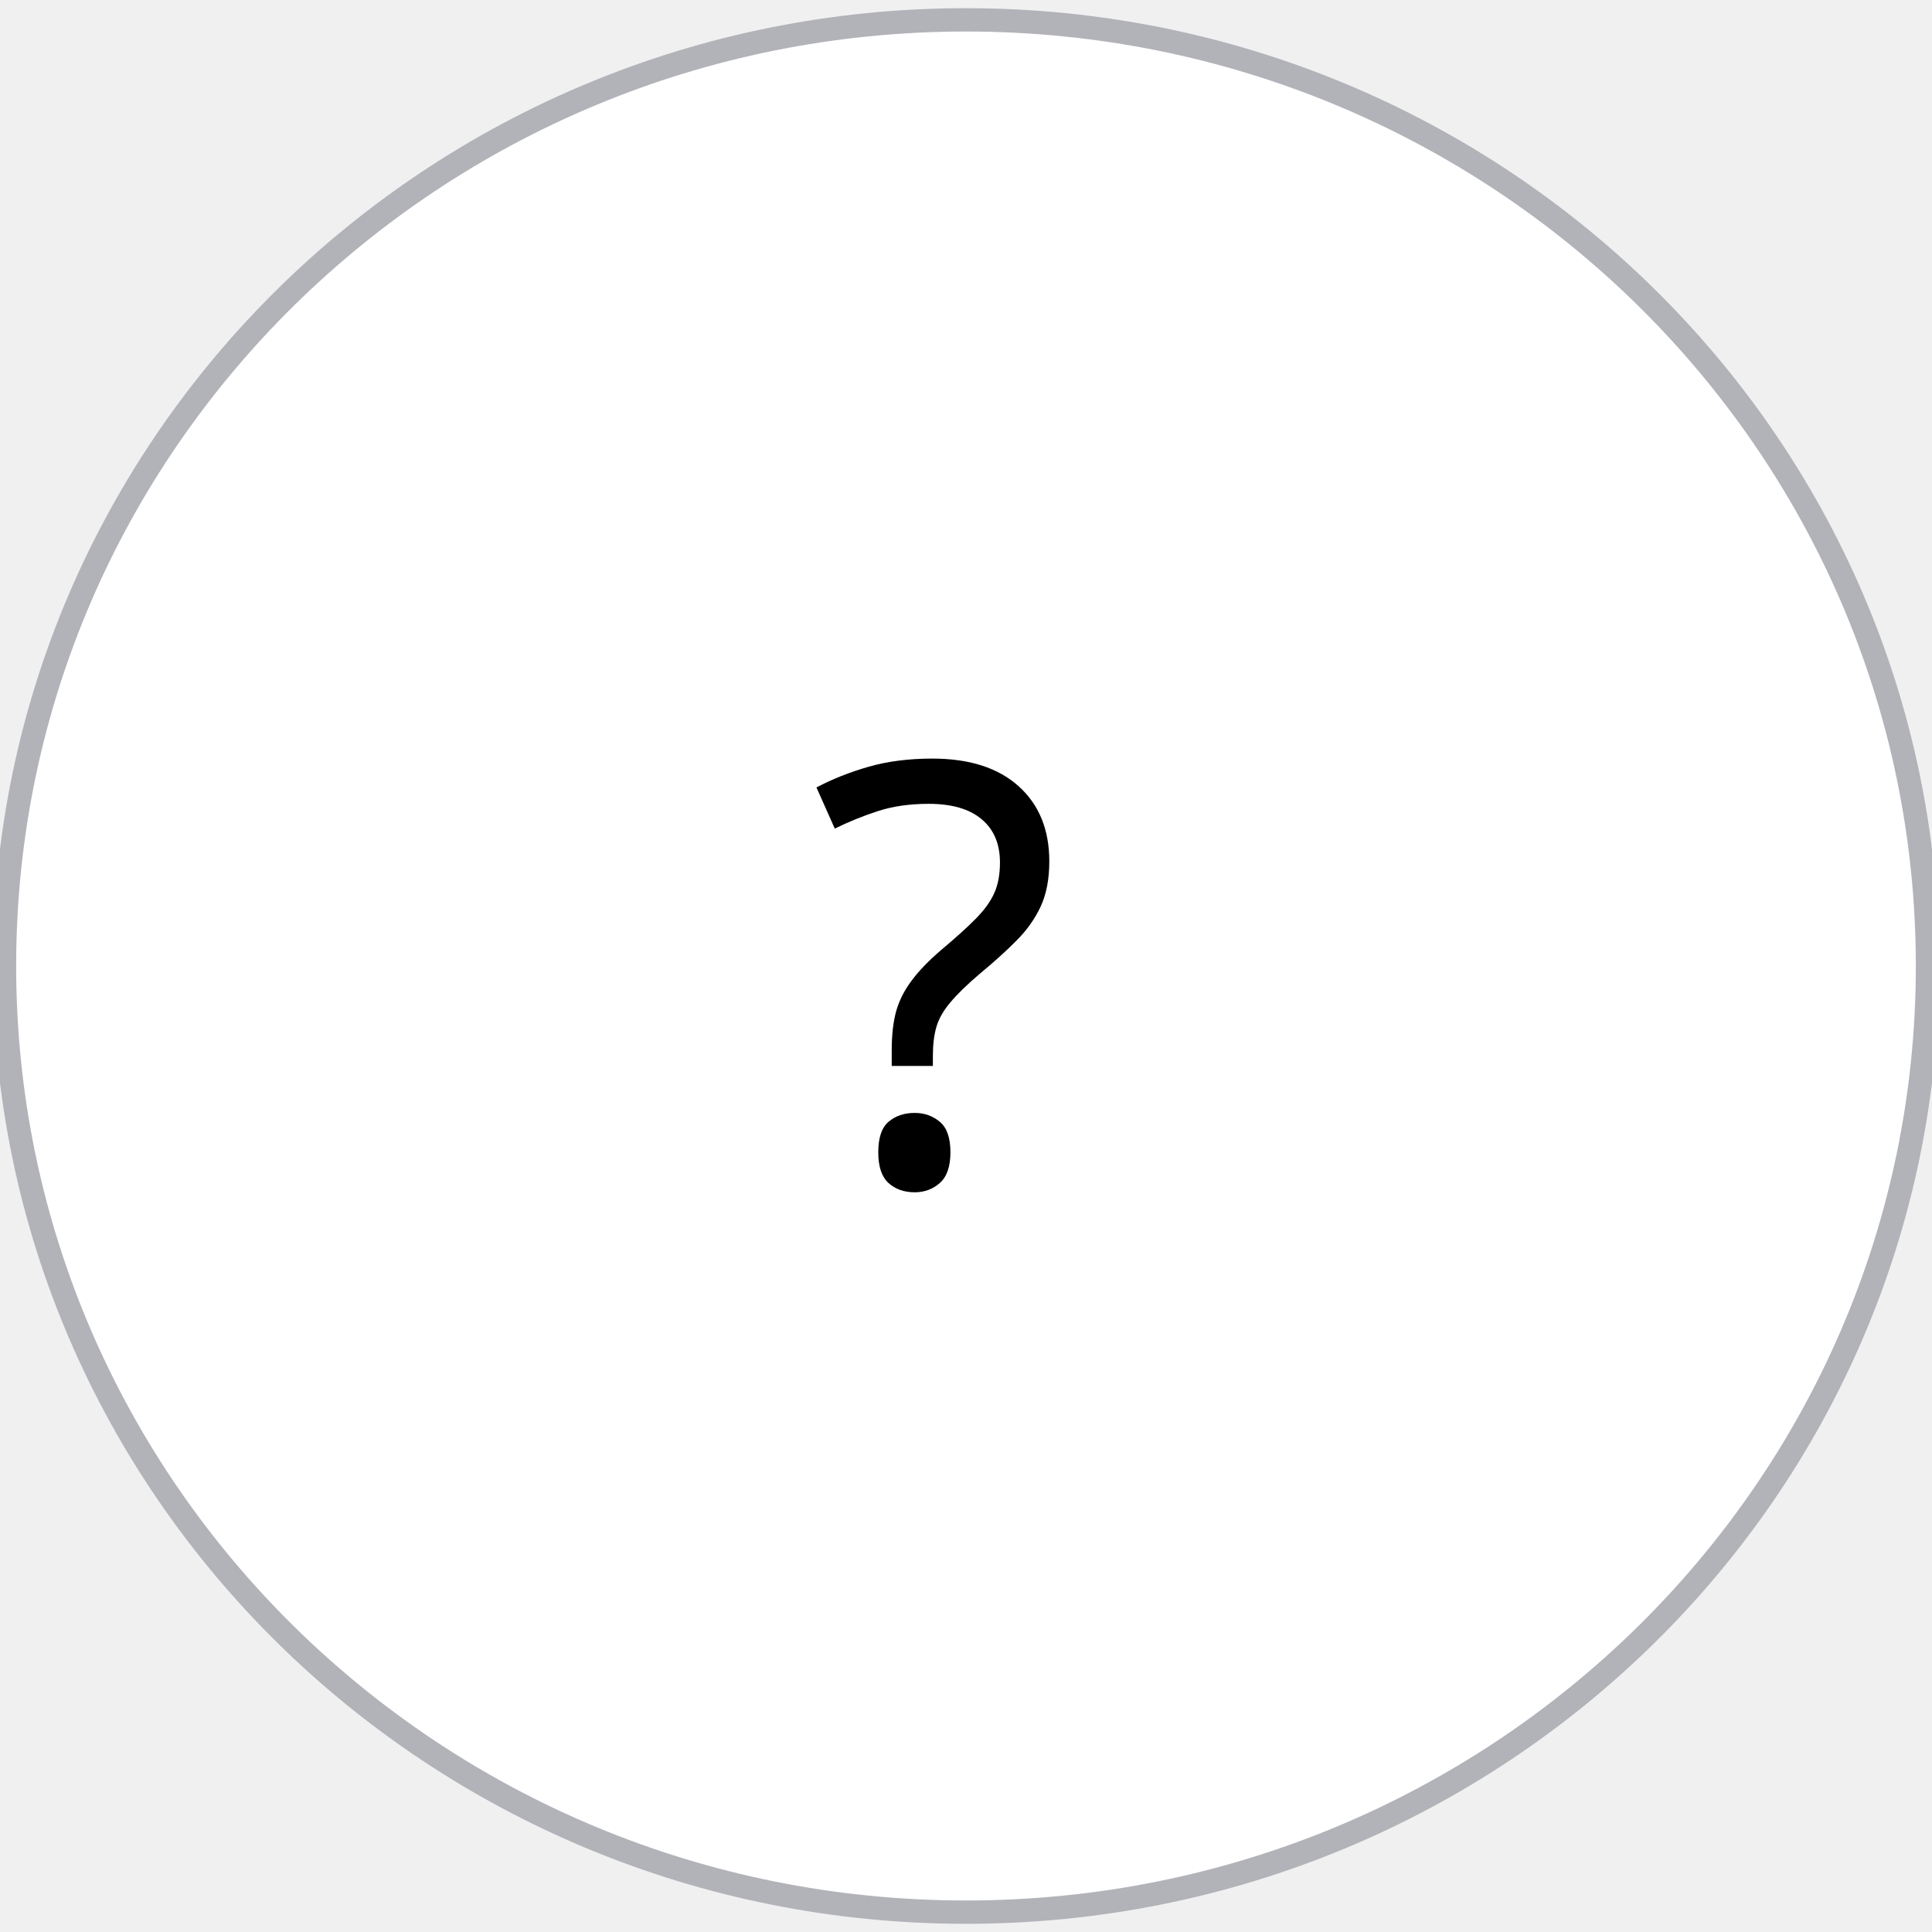
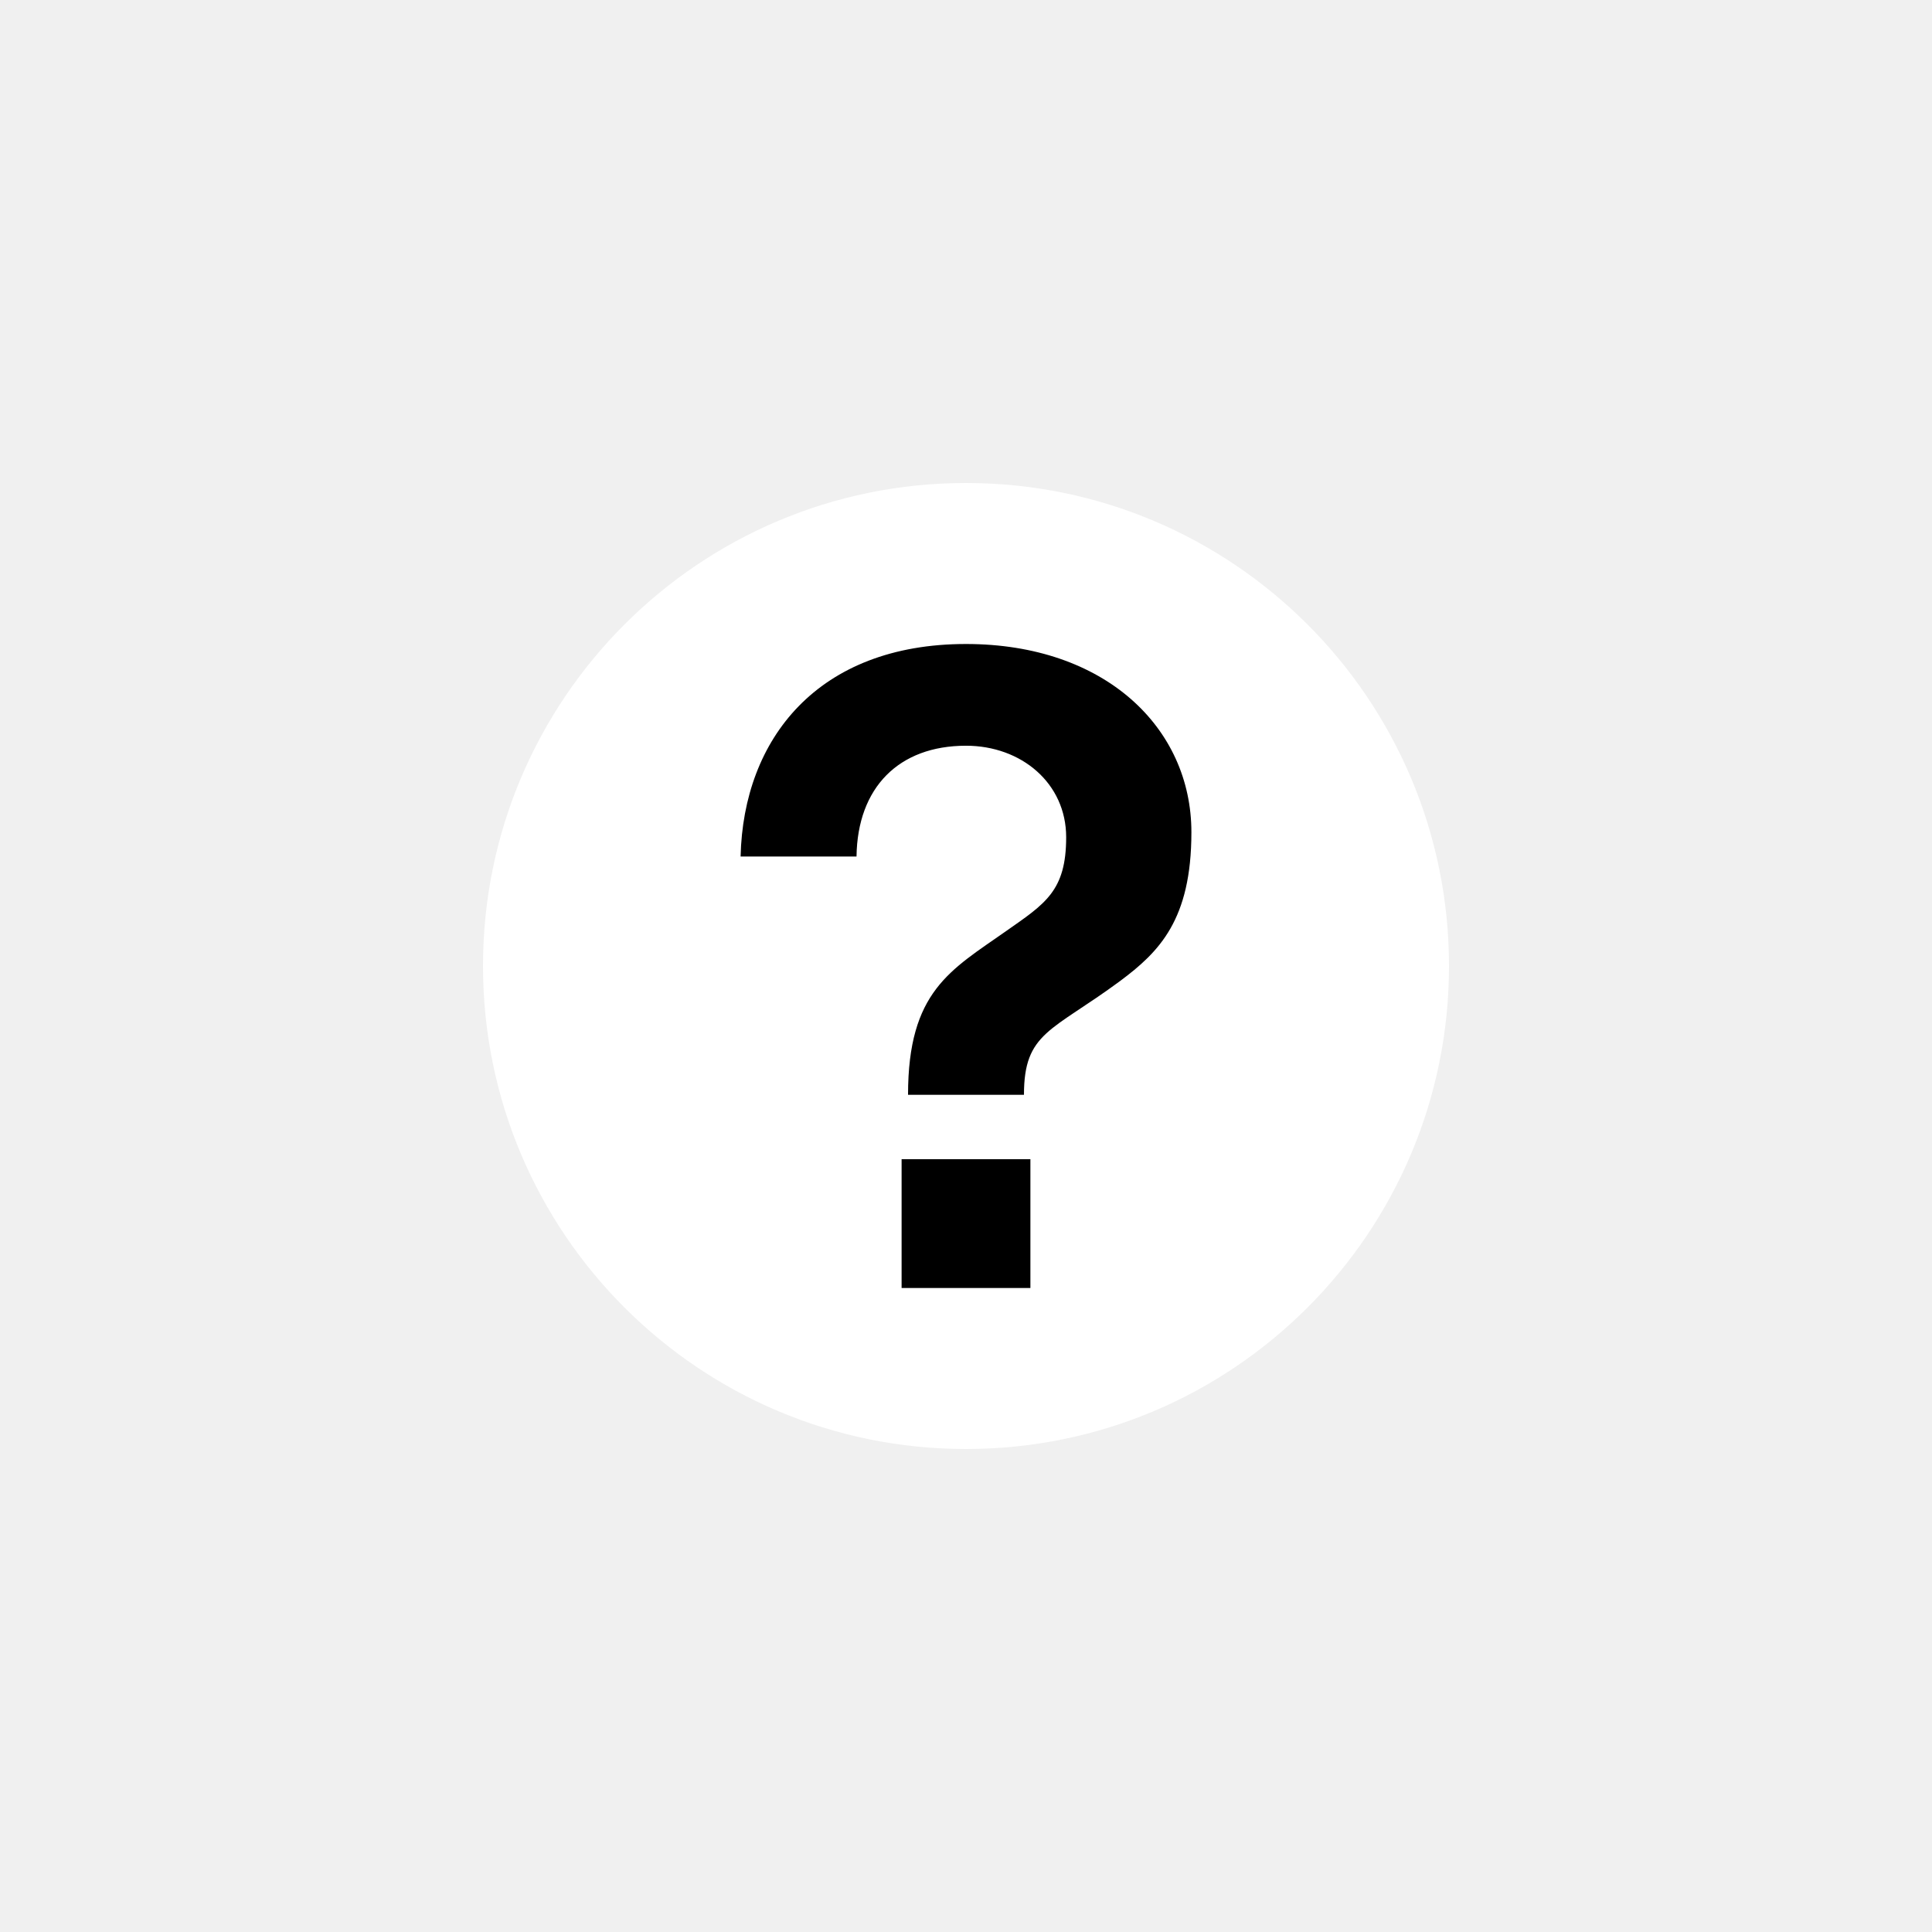
- <svg xmlns="http://www.w3.org/2000/svg" id="Layer_1" data-name="Layer 1" viewBox="0 0 154.8 154.8" version="1.1" width="154.8" height="154.8">
-   <g id="unknownNodeSVG">
-     <ellipse class="cls-7" cx="77.4" cy="77.4" id="ellipse25-6-6" style="fill:#fff;fill-opacity:1;stroke:#b2b3b9;stroke-width:1.87;stroke-miterlimit:10;stroke-dasharray:none;stroke-opacity:1" rx="77.04" ry="75.809" />
-     <text style="font-style:normal;font-weight:400;font-size:47.095px;line-height:1.25;font-family:sans-serif;letter-spacing:0;word-spacing:0;fill:#000;fill-opacity:1;stroke:none;stroke-width:1.177" x="64.856" y="94.877" id="text1796">
-       <tspan id="tspan1794" x="64.856" y="94.877" style="stroke-width:1.177"> ? </tspan>
-     </text>
-   </g>
+ <svg xmlns="http://www.w3.org/2000/svg" id="Unknown" viewBox="0 0 720 720">
+   <defs>
+     <style>.cls-1{fill:#fff;}</style>
+   </defs>
+   <circle class="cls-1" cx="360" cy="360" r="180" />
+   <path d="M374.93,347c14.57-10.22,22.4-14.92,22.4-35S380.66,277.91,360,277.91c-25.06,0-40.46,15.58-40.8,41.29H276c1-43.85,28.79-79.2,84-79.2,51.82,0,84,31.25,84,70.15,0,32.64-12,44.58-26.58,55.45-25.4,18.79-35.82,19-35.82,42.4H338.4C338.4,369.43,354.27,361.53,374.93,347ZM336,432h48v48H336Z" />
</svg>
